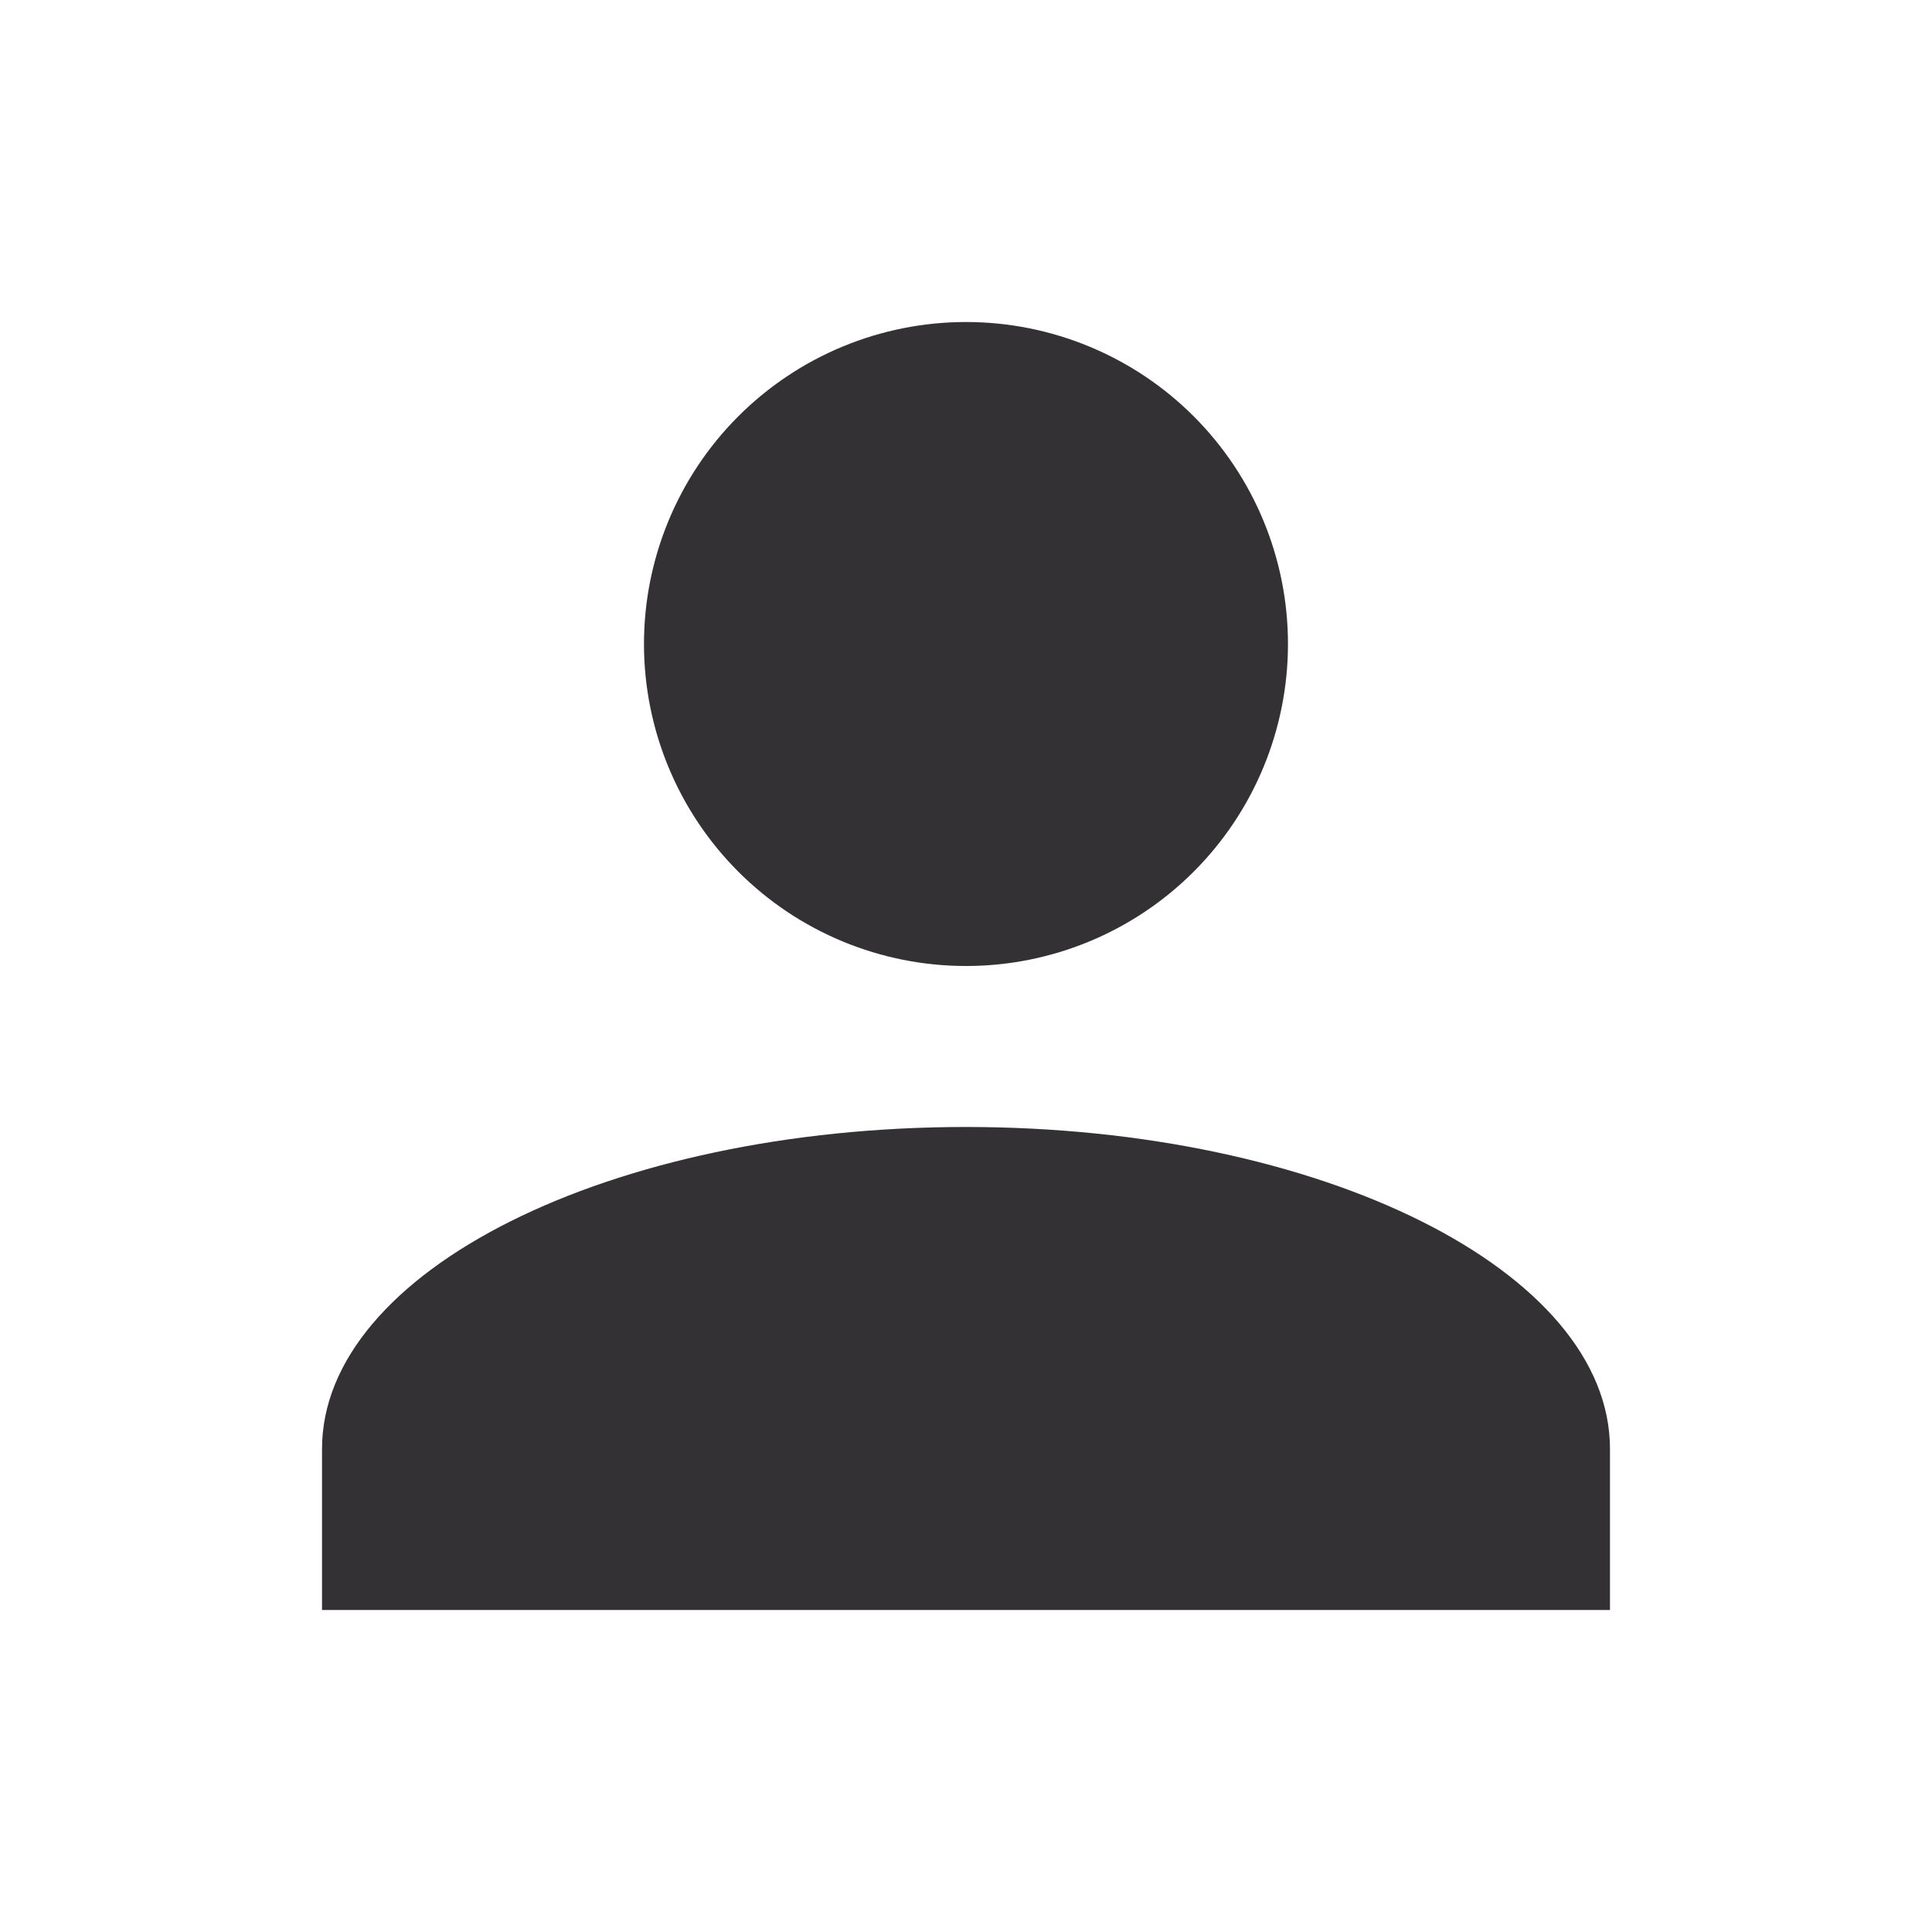
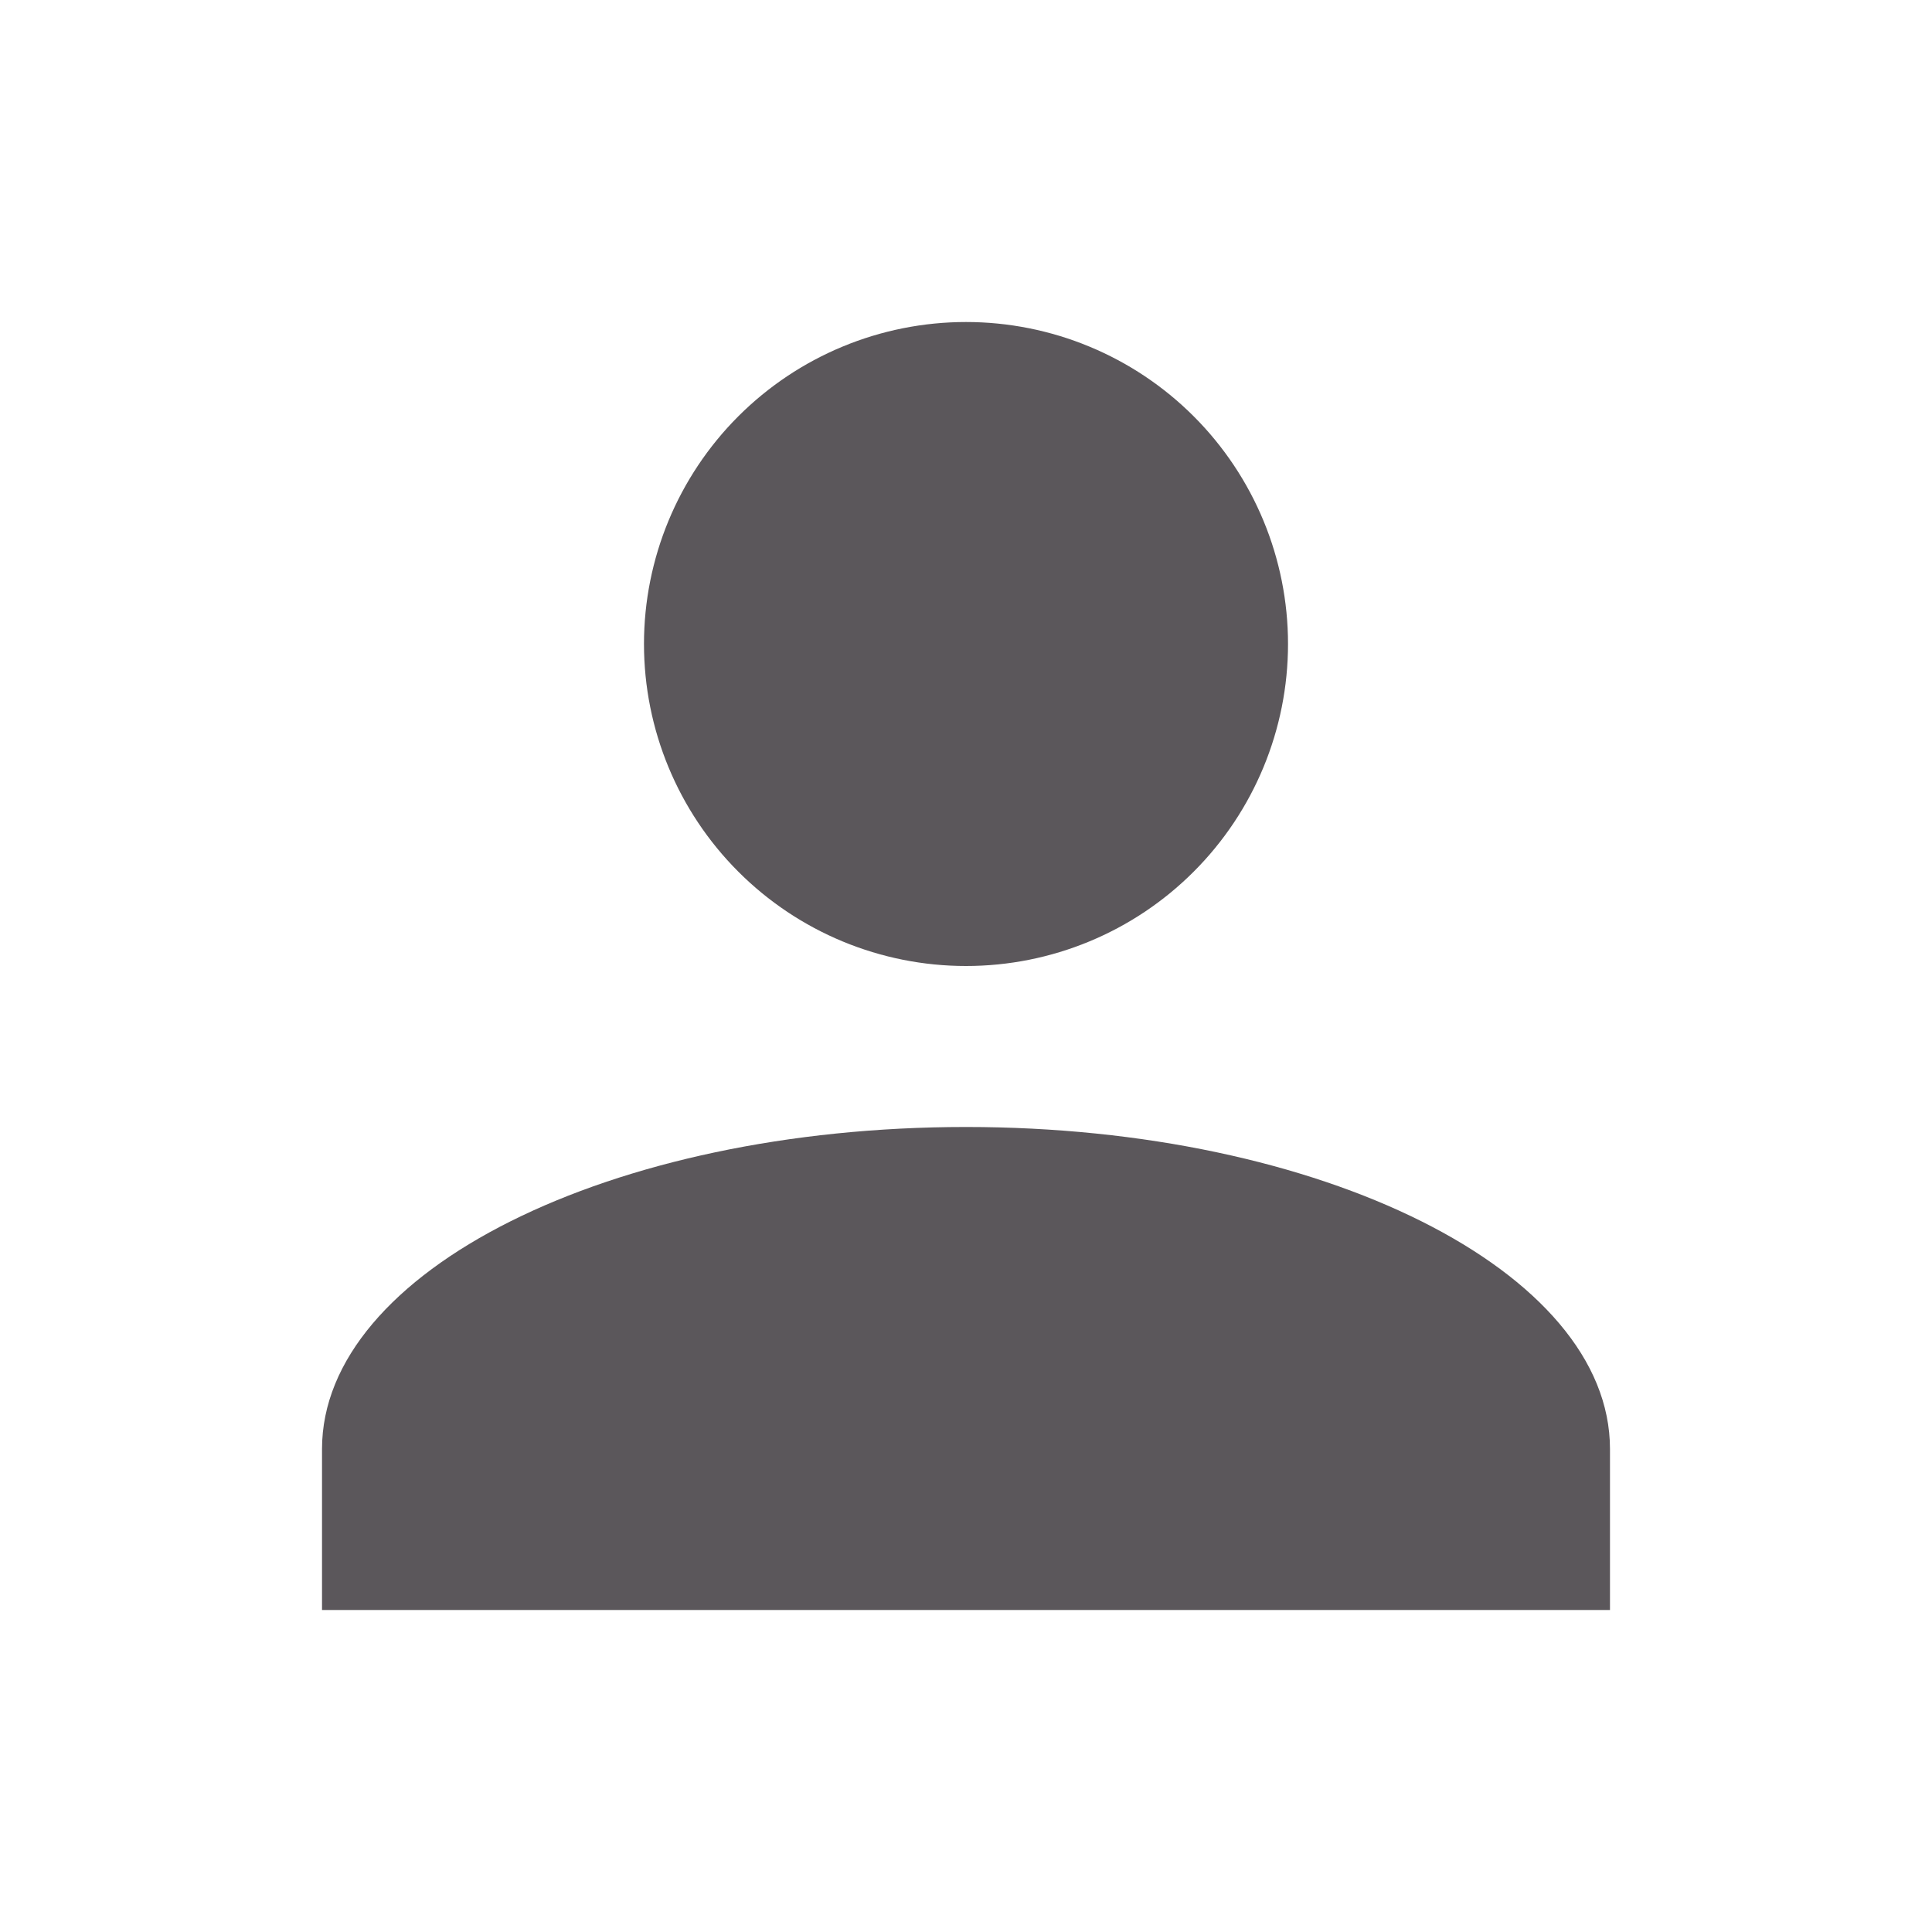
<svg xmlns="http://www.w3.org/2000/svg" width="40" height="40" viewBox="0 0 40 40" fill="none">
-   <path d="M20 6.667C21.768 6.667 23.464 7.369 24.714 8.619C25.964 9.869 26.666 11.565 26.666 13.333C26.666 15.101 25.964 16.797 24.714 18.047C23.464 19.298 21.768 20 20 20C18.232 20 16.536 19.298 15.286 18.047C14.036 16.797 13.333 15.101 13.333 13.333C13.333 11.565 14.036 9.869 15.286 8.619C16.536 7.369 18.232 6.667 20 6.667ZM20 23.333C27.366 23.333 33.333 26.317 33.333 30V33.333H6.667V30C6.667 26.317 12.633 23.333 20 23.333Z" fill="#333133" />
+   <path d="M20 6.667C21.768 6.667 23.464 7.369 24.714 8.619C25.964 9.869 26.667 11.565 26.667 13.333C26.667 15.101 25.964 16.797 24.714 18.047C23.464 19.298 21.768 20 20 20C18.232 20 16.536 19.298 15.286 18.047C14.036 16.797 13.333 15.101 13.333 13.333C13.333 11.565 14.036 9.869 15.286 8.619C16.536 7.369 18.232 6.667 20 6.667ZM20 23.333C27.367 23.333 33.333 26.317 33.333 30V33.333H6.667V30C6.667 26.317 12.633 23.333 20 23.333Z" fill="#5B575B" />
</svg>
